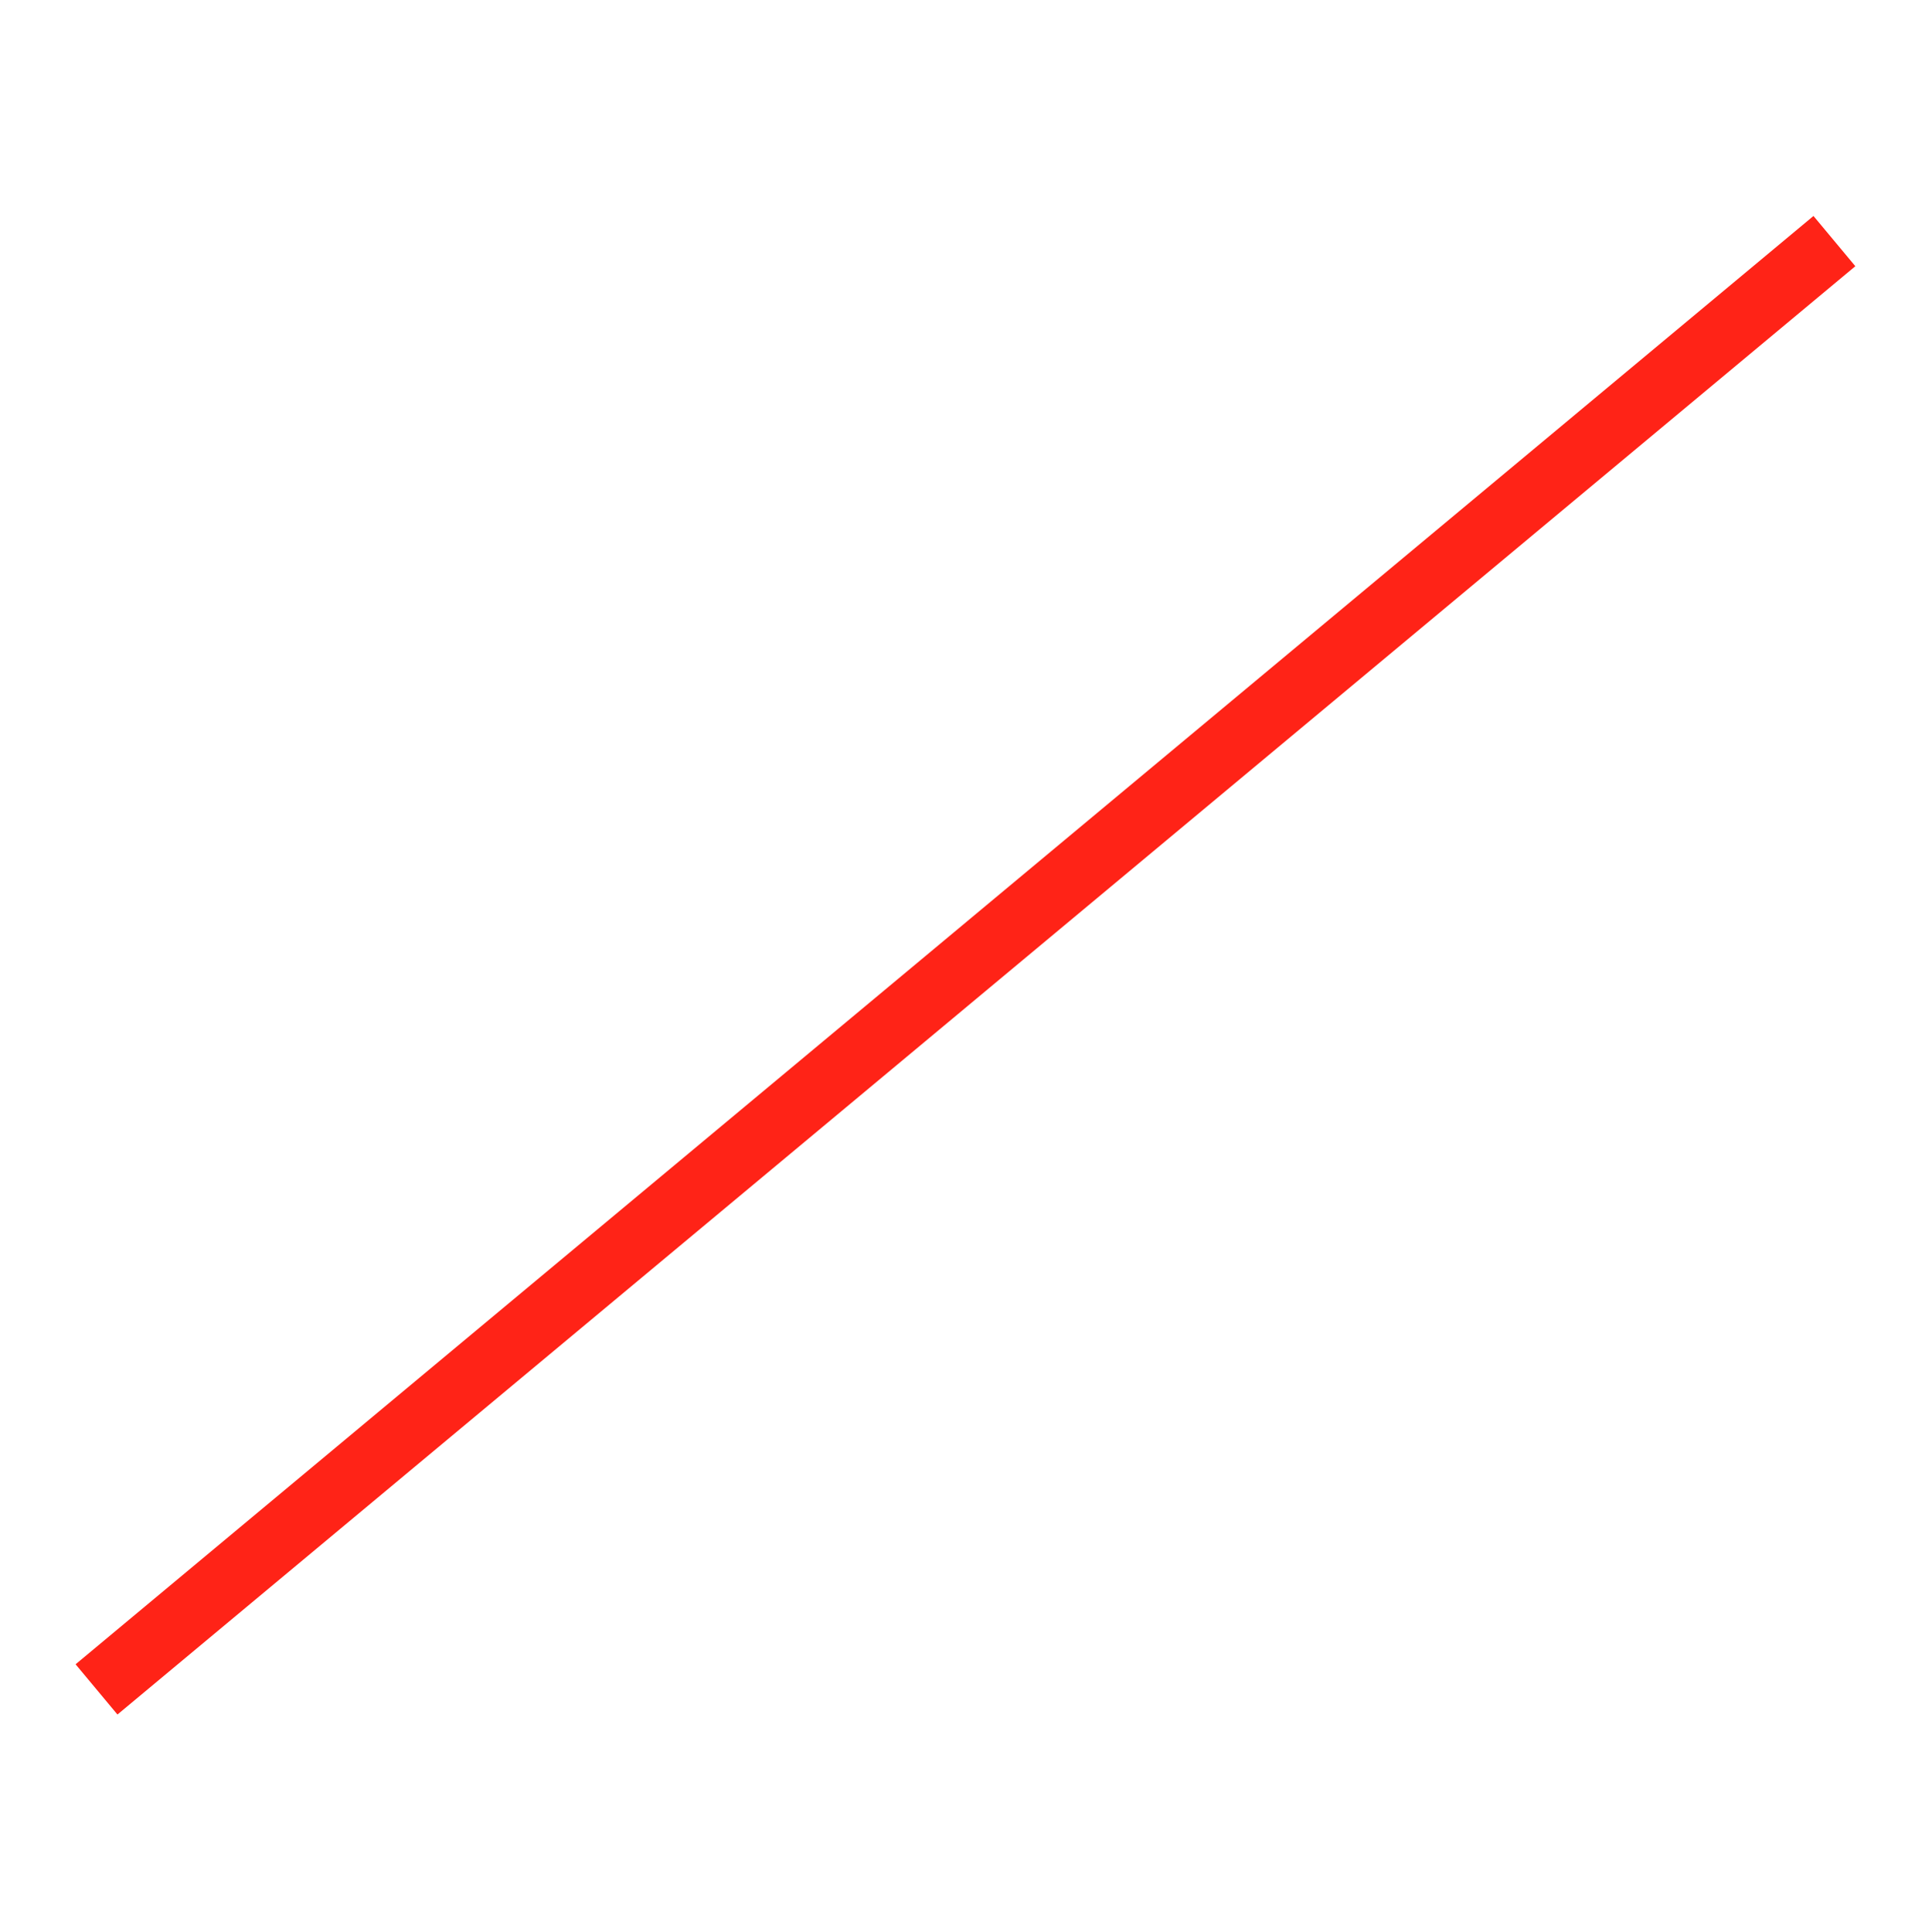
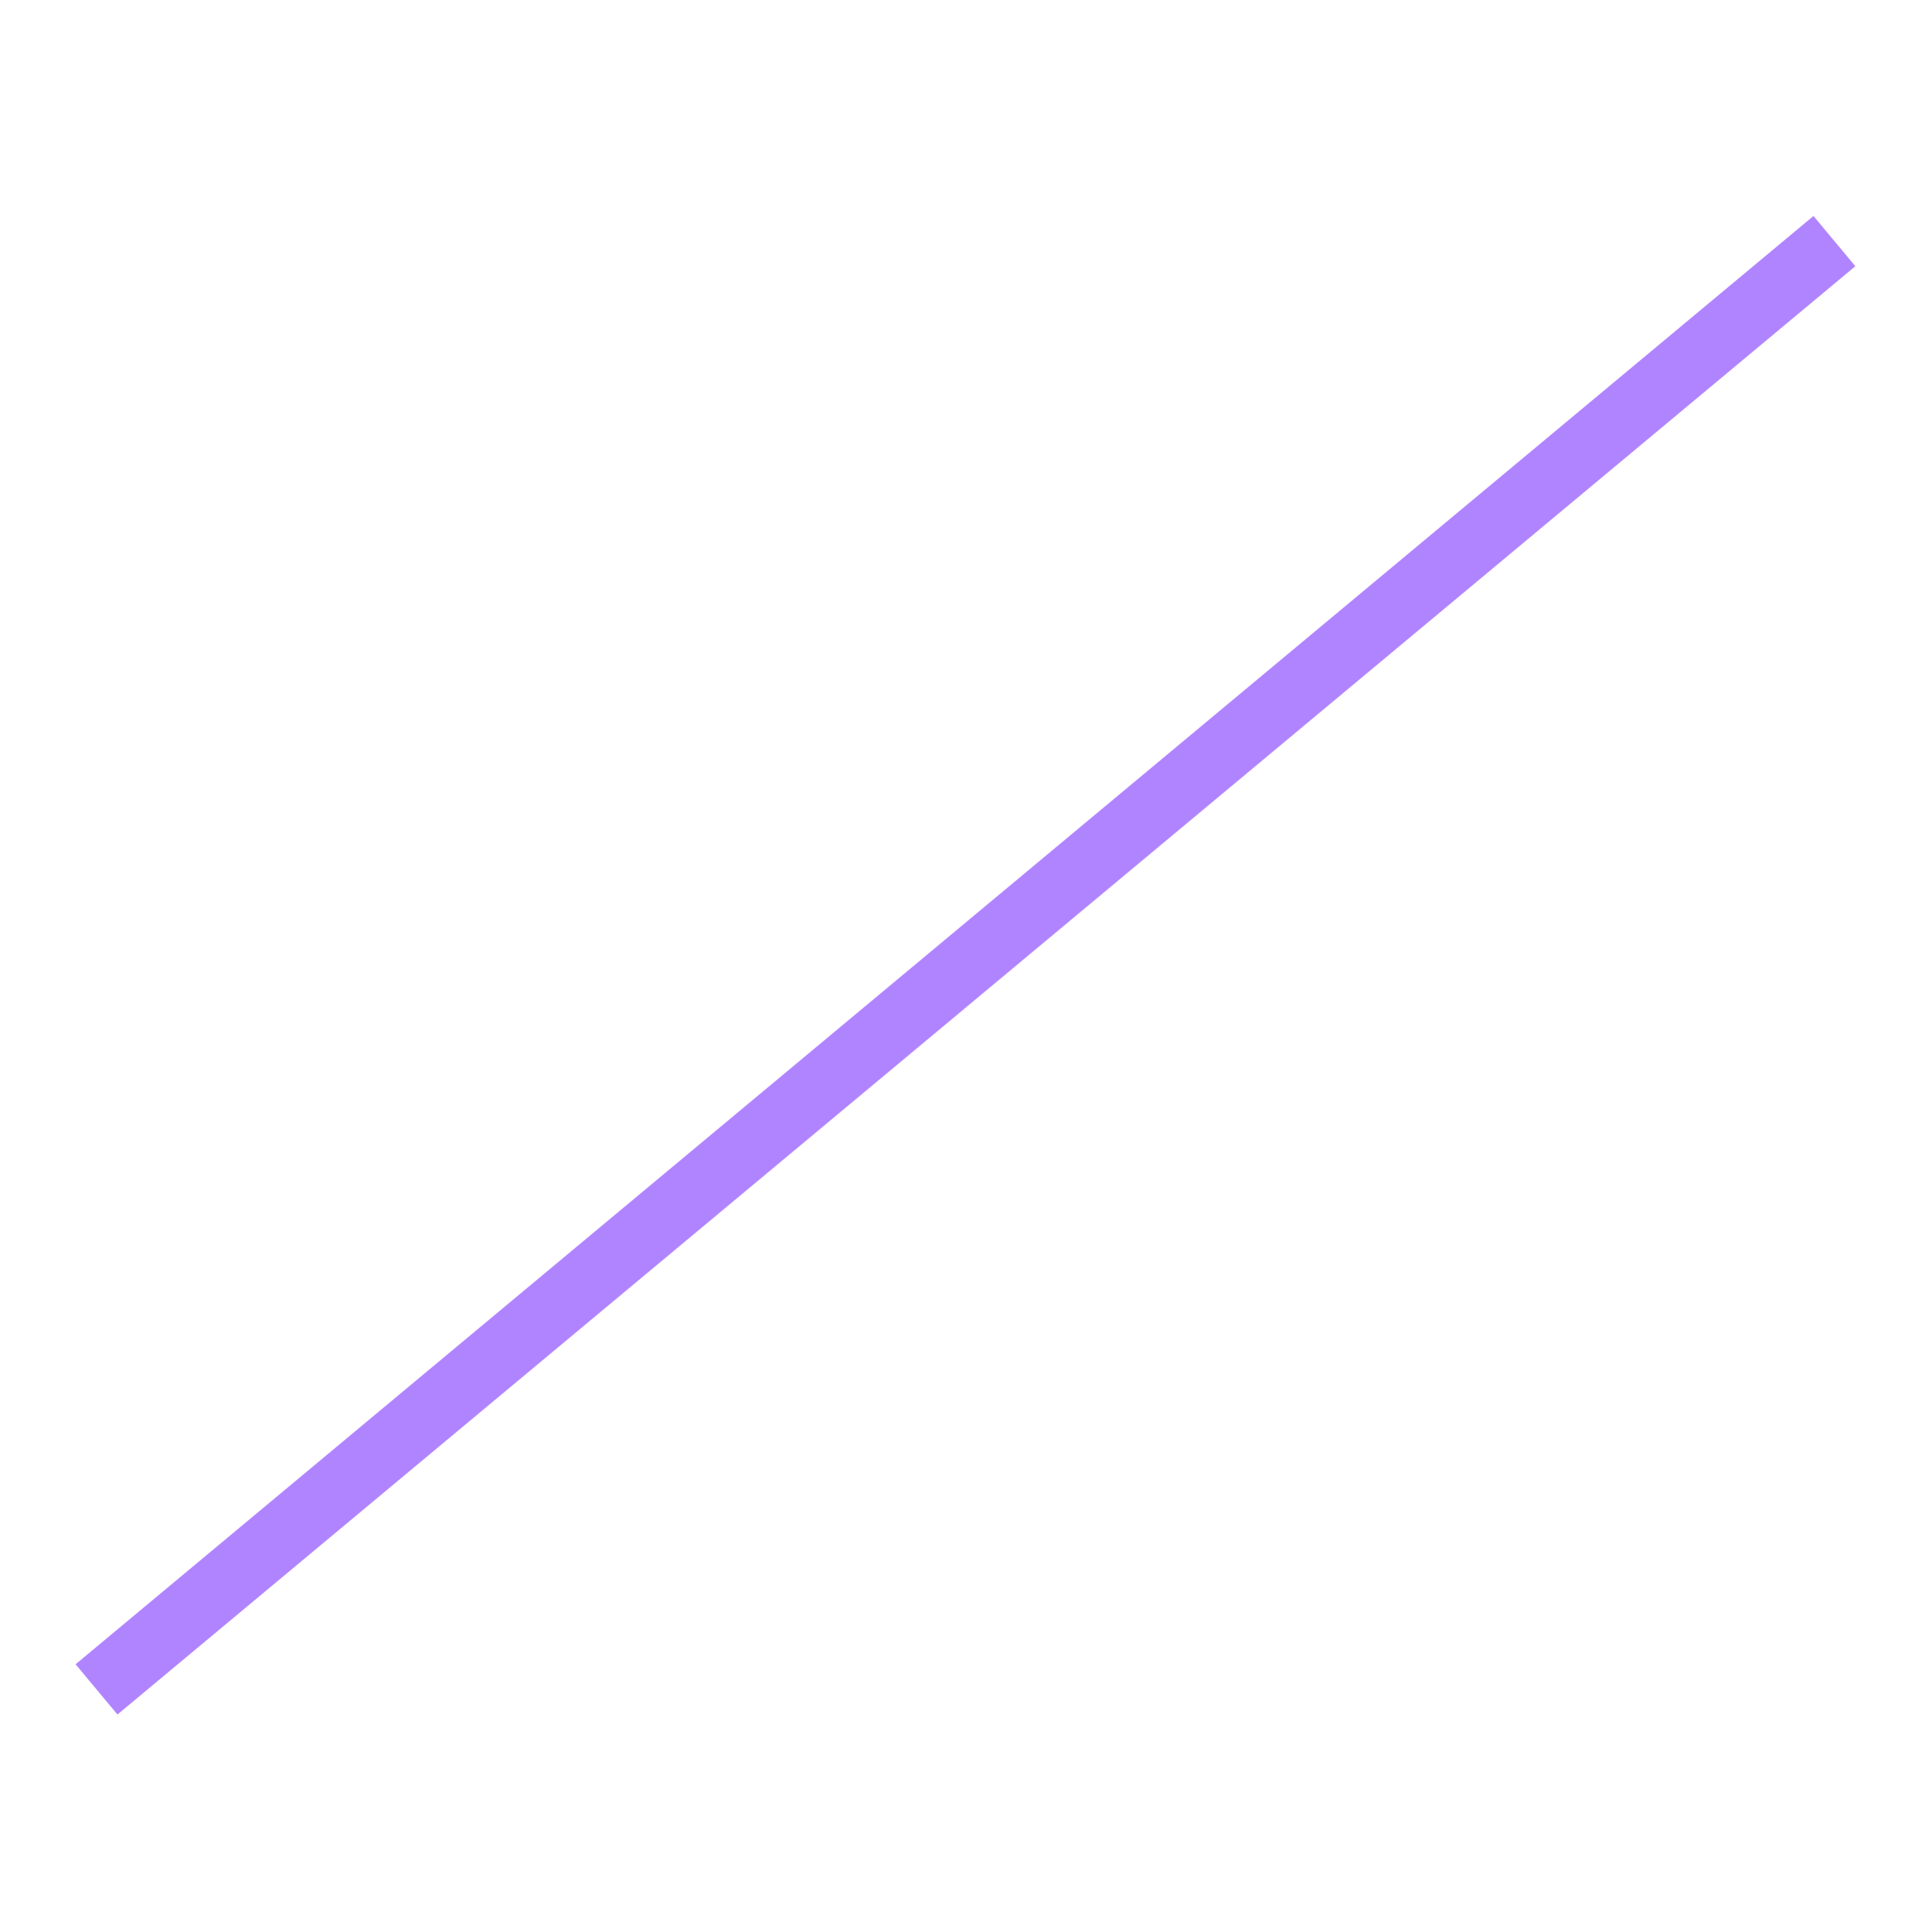
<svg xmlns="http://www.w3.org/2000/svg" version="1.1" id="レイヤー_1" x="0px" y="0px" viewBox="0 0 283.5 283.5" style="enable-background:new 0 0 283.5 283.5;" xml:space="preserve">
  <style type="text/css">
- 	.st0{fill:#FF2317;}
+ 	.st0{fill:#B184FF;}
</style>
-   <g id="レイヤー_2_00000116221419418646821150000006844117369000544948_">
+   <g id="レイヤー_2_00000070117090120771389560000016100883039445043621_">
</g>
-   <g id="レイヤー_1_00000140699891297760800400000003773577999603783061_">
+   <g id="レイヤー_1_00000075126873699321632920000004466963248887931310_">
    <rect x="-24.3" y="136.9" transform="matrix(0.7682 -0.6402 0.6402 0.7682 -57.881 123.5912)" class="st0" width="332.1" height="9.6" />
  </g>
</svg>
